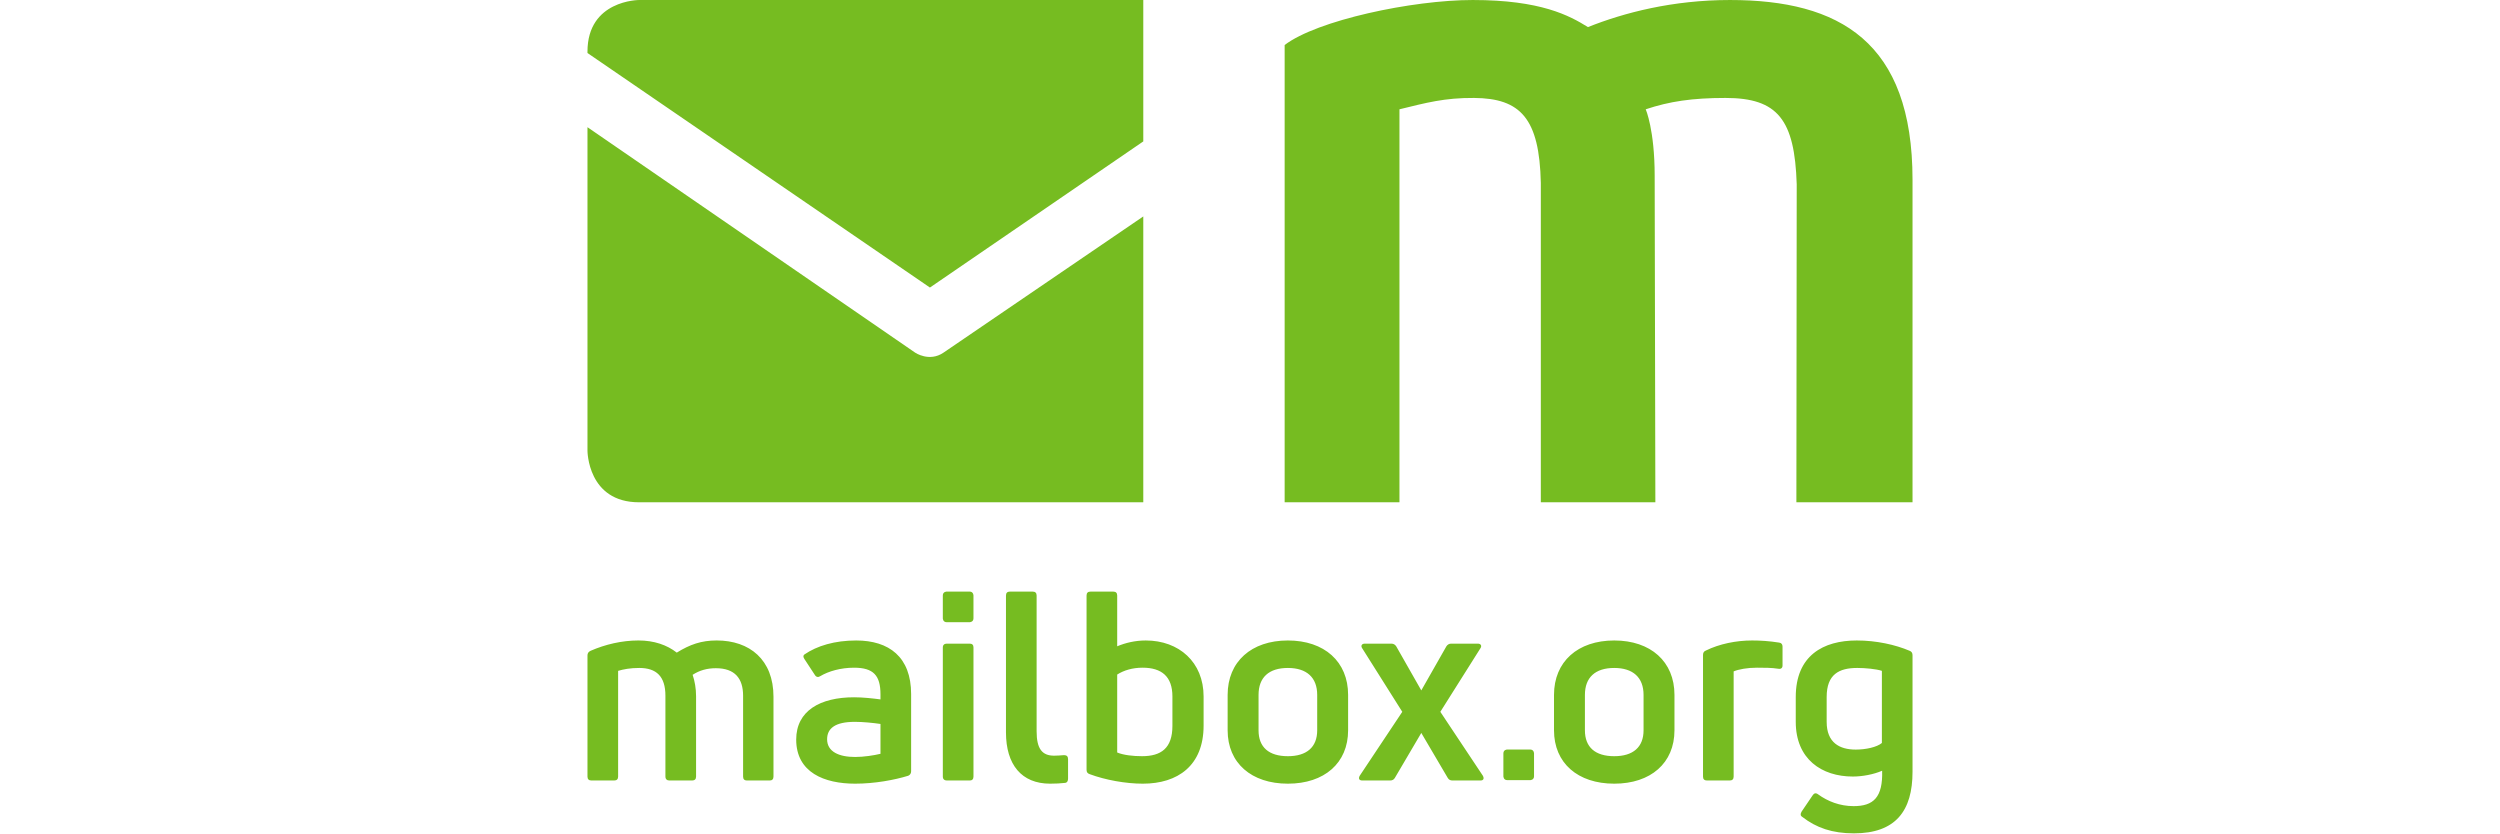
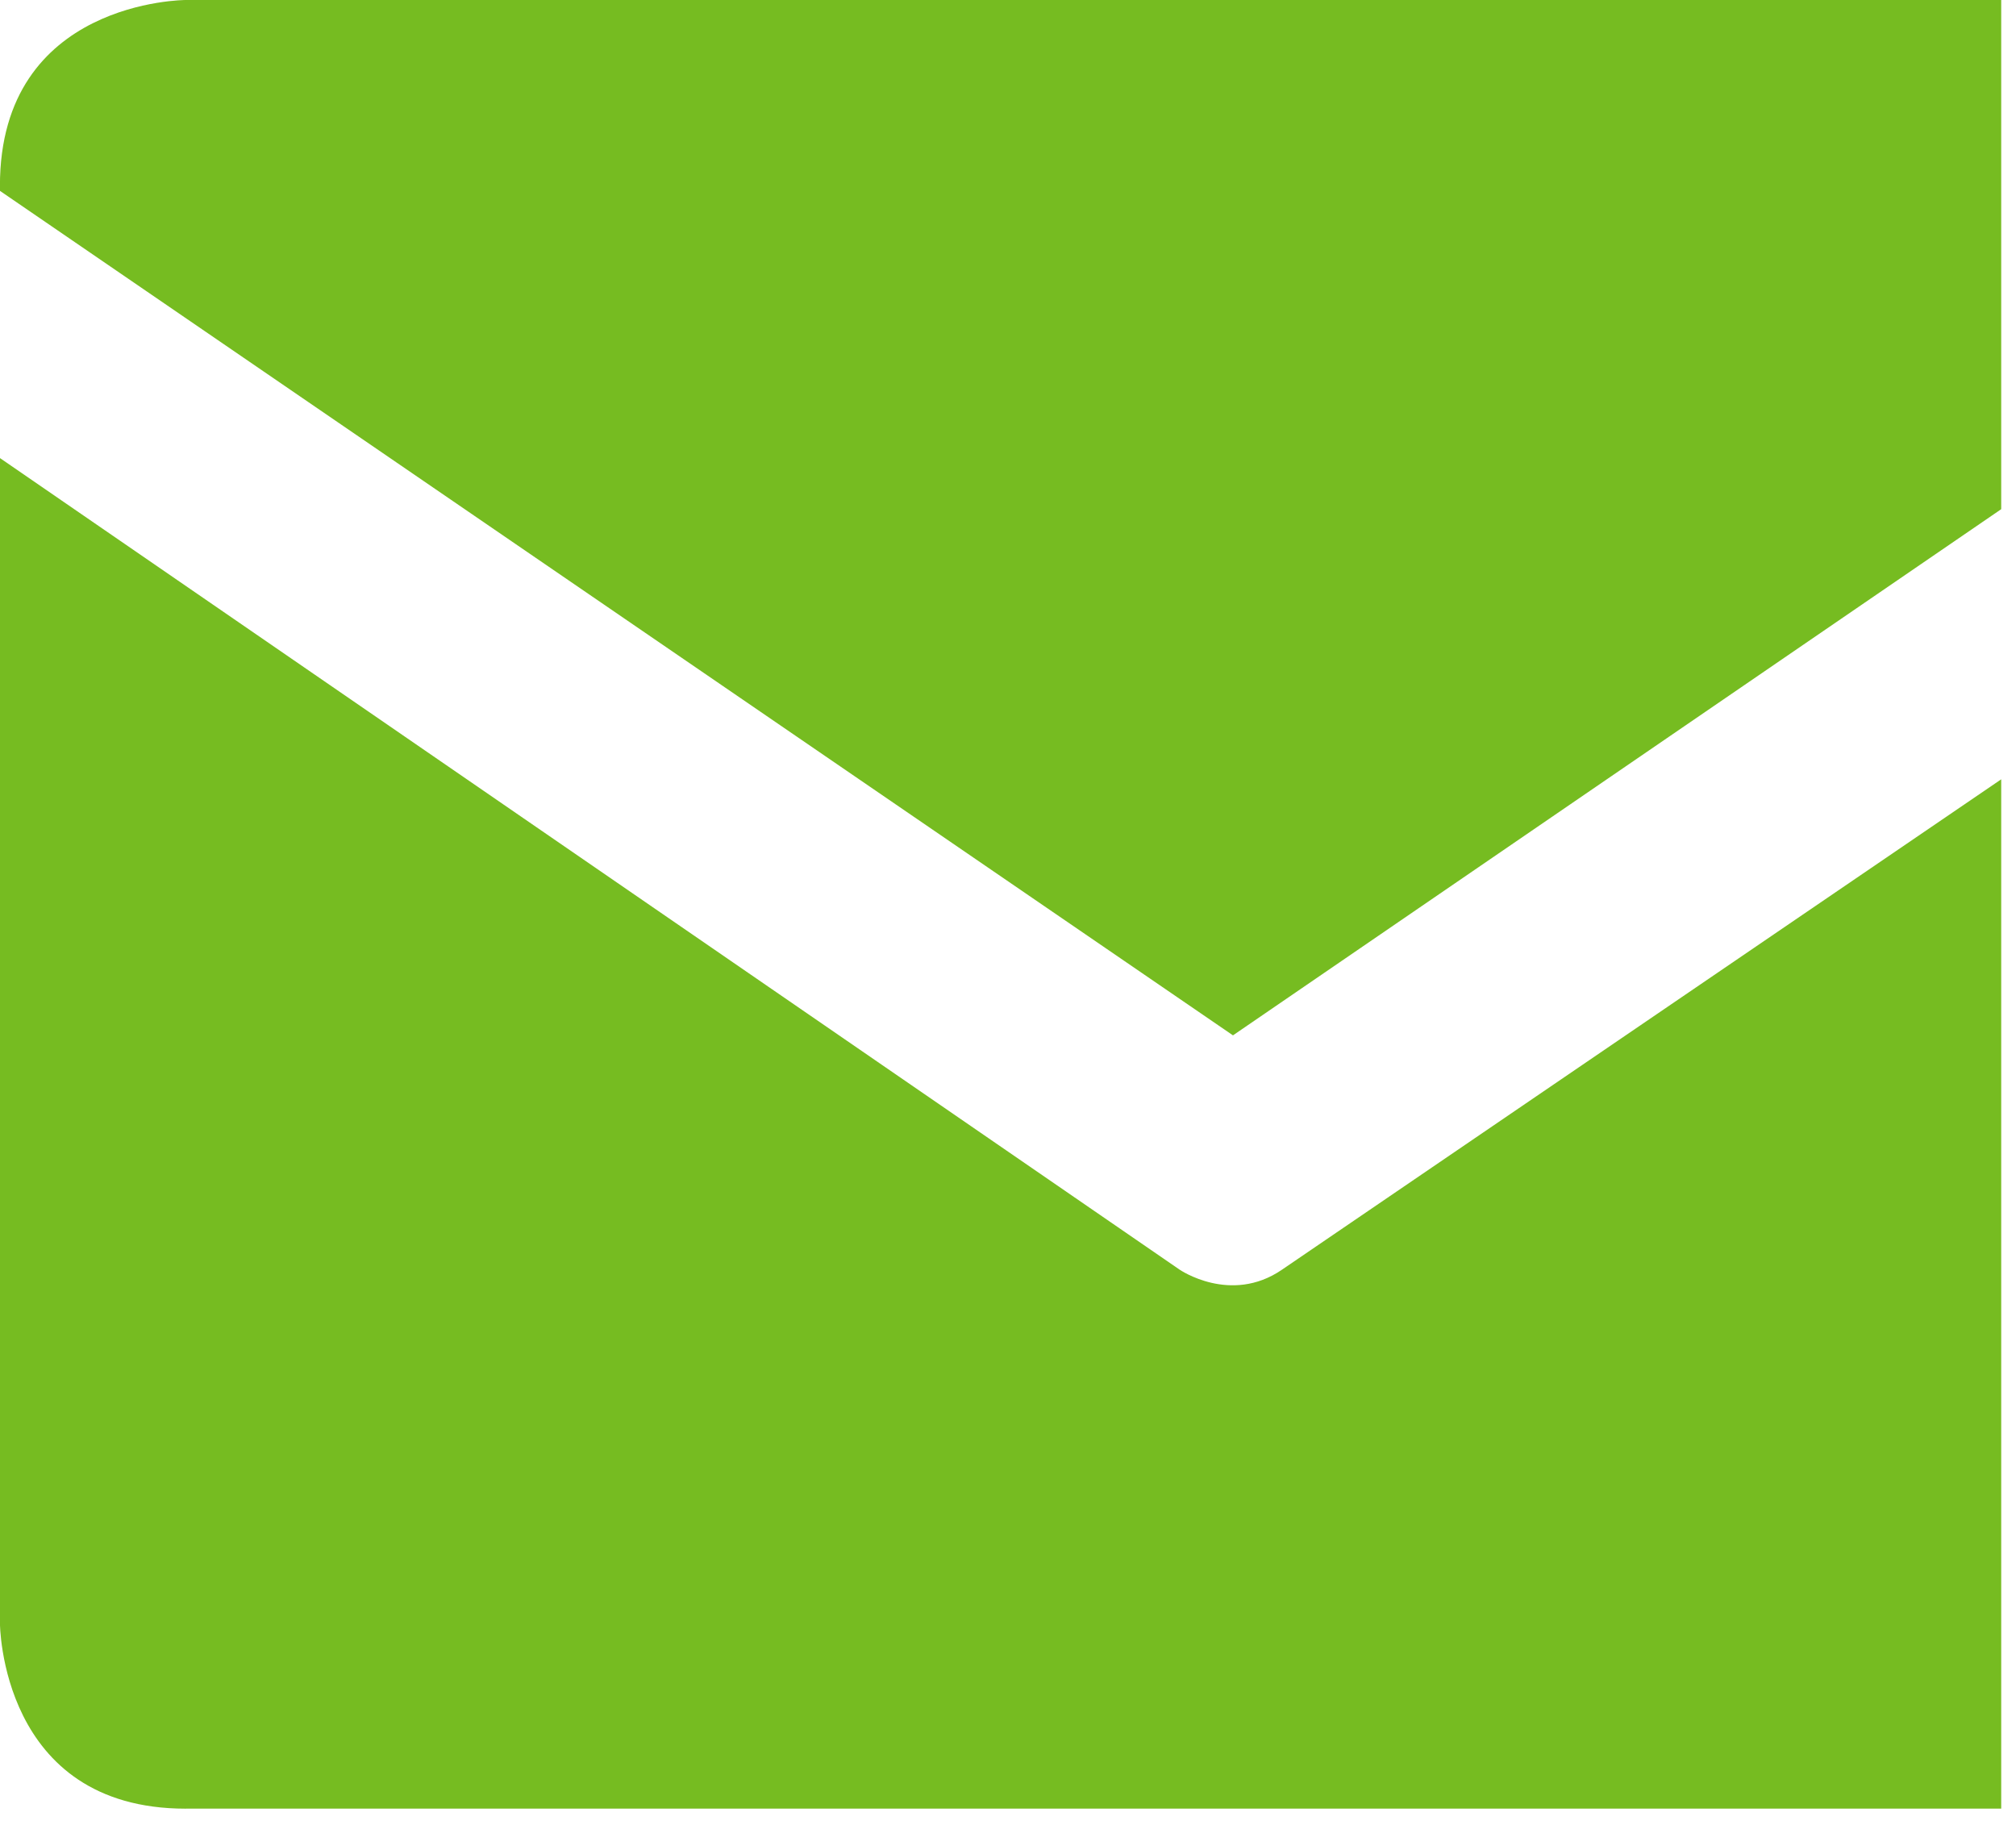
- <svg xmlns="http://www.w3.org/2000/svg" xmlns:xlink="http://www.w3.org/1999/xlink" width="384" height="128" version="1.1" viewBox="0 0 101.6 33.866">
-   <defs>
-     <clipPath id="SVGID_2_">
-       <use width="100%" height="100%" overflow="visible" xlink:href="#SVGID_1_" />
-     </clipPath>
-     <rect id="SVGID_1_" width="150" height="94.337" />
-   </defs>
-   <g>
-     <g transform="matrix(2 0 0 2 -.00016855 -560.14) matrix(.1795 0 0 .1795 11.938 280.07)">
-       <clipPath>
-         <use width="100%" height="100%" overflow="visible" xlink:href="#SVGID_1_" />
-       </clipPath>
-       <path fill="#76bc21" d="m126.28 74.147v13.759c0 0.299 0.148 0.448 0.448 0.448h2.572c0.299 0 0.448-0.149 0.448-0.448v-11.903c0.569-0.24 1.556-0.419 2.632-0.419 0.809 0 1.675 0 2.423 0.12 0.3 0.059 0.479-0.09 0.479-0.359v-2.155c0-0.238-0.119-0.419-0.388-0.447-1.138-0.181-2.124-0.24-3.052-0.24-1.825 0-3.709 0.389-5.233 1.137-0.239 0.089-0.329 0.269-0.329 0.507m-13.369 4.517c0-1.975 1.166-3.05 3.32-3.05 2.123 0 3.319 1.075 3.319 3.05v4.008c0 1.914-1.196 2.931-3.319 2.931-2.154 0-3.32-1.017-3.32-2.931zm-3.499 0v4.008c0 3.709 2.691 6.042 6.819 6.042 4.127 0 6.818-2.333 6.818-6.042v-4.008c0-3.769-2.691-6.161-6.818-6.161-4.128 0-6.819 2.393-6.819 6.161m-5.73 6.623v2.588s0 0.439 0.441 0.439h2.587s0.441 0 0.441-0.439v-2.588s0-0.441-0.441-0.441h-2.587s-0.441 0-0.441 0.441m-16.262 2.529c-0.179 0.329-0.059 0.538 0.299 0.538h3.142c0.238 0 0.419-0.09 0.538-0.299l2.99-5.085 2.991 5.085c0.12 0.209 0.299 0.299 0.538 0.299h3.171c0.329 0 0.448-0.209 0.27-0.538l-4.815-7.237 4.546-7.208c0.179-0.271 0.03-0.51-0.299-0.51h-3.021c-0.239 0-0.42 0.12-0.539 0.3l-2.842 4.995-2.841-4.995c-0.12-0.18-0.299-0.3-0.539-0.3h-3.02c-0.329 0-0.479 0.239-0.299 0.51l4.546 7.208zm-40.047-20.397v15.493c0 3.647 1.764 5.802 4.995 5.802 0.598 0 1.196-0.03 1.704-0.09 0.24-0.03 0.329-0.239 0.329-0.479v-2.214c0-0.299-0.149-0.448-0.448-0.448-0.389 0.03-0.778 0.061-1.137 0.061-1.346 0-1.974-0.778-1.974-2.752v-15.373c0-0.299-0.149-0.449-0.448-0.449h-2.573c-0.299 0-0.448 0.15-0.448 0.449m-7.148 5.862v14.625c0 0.299 0.179 0.448 0.449 0.448h2.602c0.269 0 0.418-0.149 0.418-0.448v-14.625c0-0.27-0.149-0.42-0.418-0.42h-2.602c-0.27 0-0.449 0.151-0.449 0.42m-1e-3 -5.873v2.588s0 0.439 0.44 0.439h2.588s0.441 0 0.441-0.439v-2.588s0-0.44-0.441-0.44h-2.588s-0.44 0-0.44 0.44m-13.099 16.28c0-1.226 0.897-1.974 3.141-1.974 0.927 0 2.093 0.12 2.901 0.239v3.38c-0.748 0.18-1.885 0.358-2.871 0.358-1.825 1e-3 -3.171-0.596-3.171-2.003m-3.499 0.031c0 3.739 3.2 4.995 6.67 4.995 2.213 0 4.456-0.419 6.011-0.897 0.21-0.09 0.329-0.27 0.329-0.509v-8.732c0-4.218-2.512-6.072-6.221-6.072-2.423 0-4.426 0.598-5.862 1.585-0.15 0.12-0.15 0.27 0 0.509l1.196 1.824c0.15 0.24 0.389 0.269 0.599 0.12 0.957-0.568 2.332-0.957 3.828-0.957 2.213 0 2.991 0.896 2.991 3.021v0.568c-0.898-0.12-2.004-0.239-2.991-0.239-3.828-1e-3 -6.55 1.524-6.55 4.784m-23.628-9.511v13.698c0 0.299 0.15 0.448 0.449 0.448h2.572c0.299 0 0.448-0.149 0.448-0.448v-11.964c0.599-0.18 1.376-0.328 2.393-0.328 1.944 0 2.961 0.957 2.961 3.14v9.152c0 0.299 0.18 0.448 0.449 0.448h2.572c0.299 0 0.449-0.149 0.449-0.448v-9.093c0-0.896-0.15-1.705-0.389-2.423 0.777-0.508 1.645-0.747 2.632-0.747 2.153 0 3.08 1.166 3.08 3.11v9.152c0 0.299 0.15 0.448 0.419 0.448h2.602c0.269 0 0.419-0.149 0.419-0.448v-9.032c0-4.188-2.692-6.371-6.43-6.371-1.735 0-3.021 0.449-4.517 1.376-1.106-0.867-2.572-1.376-4.337-1.376-1.884 0-3.768 0.449-5.413 1.167-0.269 0.12-0.359 0.3-0.359 0.539m38.766-41.658 24.153-16.543v-16.007h-57.078s-5.841 0-5.841 5.84v0.16zm-32.925 24.31h57.078v-32.36l-22.62 15.422c-1.609 1.096-3.212-7e-3 -3.212-7e-3l-37.087-25.516v36.622s0 5.839 5.841 5.839m60.376 25.304c0 2.542-1.286 3.438-3.439 3.438-1.017 0-2.094-0.119-2.812-0.418v-8.824c0.748-0.478 1.735-0.776 2.872-0.776 2.153 0 3.379 0.987 3.379 3.26zm3.53-0.03v-3.29c0-3.888-2.782-6.341-6.551-6.341-1.196 0-2.303 0.269-3.23 0.658v-5.742c0-0.299-0.149-0.449-0.448-0.449h-2.572c-0.3 0-0.449 0.15-0.449 0.449v19.71c0 0.269 0.09 0.418 0.359 0.508 1.764 0.658 4.067 1.077 6.011 1.077 3.948 0 6.88-2.034 6.88-6.58m9.54-6.52c2.124 0 3.32 1.075 3.32 3.05v4.008c0 1.914-1.196 2.931-3.32 2.931-2.153 0-3.32-1.017-3.32-2.931v-4.008c0-1.975 1.167-3.05 3.32-3.05m0-3.111c-4.127 0-6.819 2.393-6.819 6.161v4.008c0 3.709 2.692 6.042 6.819 6.042 4.128 0 6.819-2.333 6.819-6.042v-4.008c0-3.768-2.691-6.161-6.819-6.161m57.565-15.643h13.148v-36.506c0-15.645-8.281-20.354-20.663-20.354-6.5 0-12.005 1.437-16.081 3.066-2.093-1.303-5.332-3.066-13.044-3.066-6.853 0-17.63 2.3-21.29 5.095v51.765h12.997v-44.488c3.037-0.74 5.101-1.31 8.449-1.285 5.256 0.039 7.397 2.31 7.554 9.618v36.155h12.966l-0.078-36.959c0-5.215-1.013-7.529-1.013-7.529 2.688-0.895 5.255-1.285 9.034-1.285 5.918 0 7.826 2.453 8.059 9.773zm9.679 27.247c-0.569 0.479-1.825 0.748-2.961 0.748-1.825 0-3.29-0.777-3.29-3.141v-2.811c0-2.572 1.404-3.29 3.469-3.29 0.897 0 2.153 0.118 2.782 0.328zm3.469 3.261v-13.19c0-0.239-0.09-0.419-0.329-0.508-1.615-0.688-3.769-1.167-5.981-1.167-3.799 0-6.909 1.705-6.909 6.401v2.811c0 4.217 2.931 6.191 6.461 6.191 1.076 0 2.361-0.239 3.318-0.658 0.091 3.021-0.986 4.008-3.229 4.008-1.555 0-2.931-0.538-4.037-1.346-0.24-0.18-0.449-0.119-0.599 0.12l-1.257 1.854c-0.148 0.269-0.148 0.449 0.091 0.598 1.585 1.228 3.38 1.855 5.832 1.855 4.725 0 6.639-2.542 6.639-6.969" clip-path="url(#SVGID_2_)" />
-     </g>
-   </g>
+ <svg xmlns="http://www.w3.org/2000/svg" viewBox="0 0 86 78">
+   <path fill="#76BC21" fill-rule="nonzero" d="M52.597 44.165 85.369 21.72V0H7.923S-.003 0-.003 7.924v.217l52.6 36.024ZM7.923 77.151h77.446V33.243L54.677 54.168c-2.183 1.487-4.358-.01-4.358-.01L-.003 19.539v49.69s0 7.923 7.926 7.923" />
</svg>
